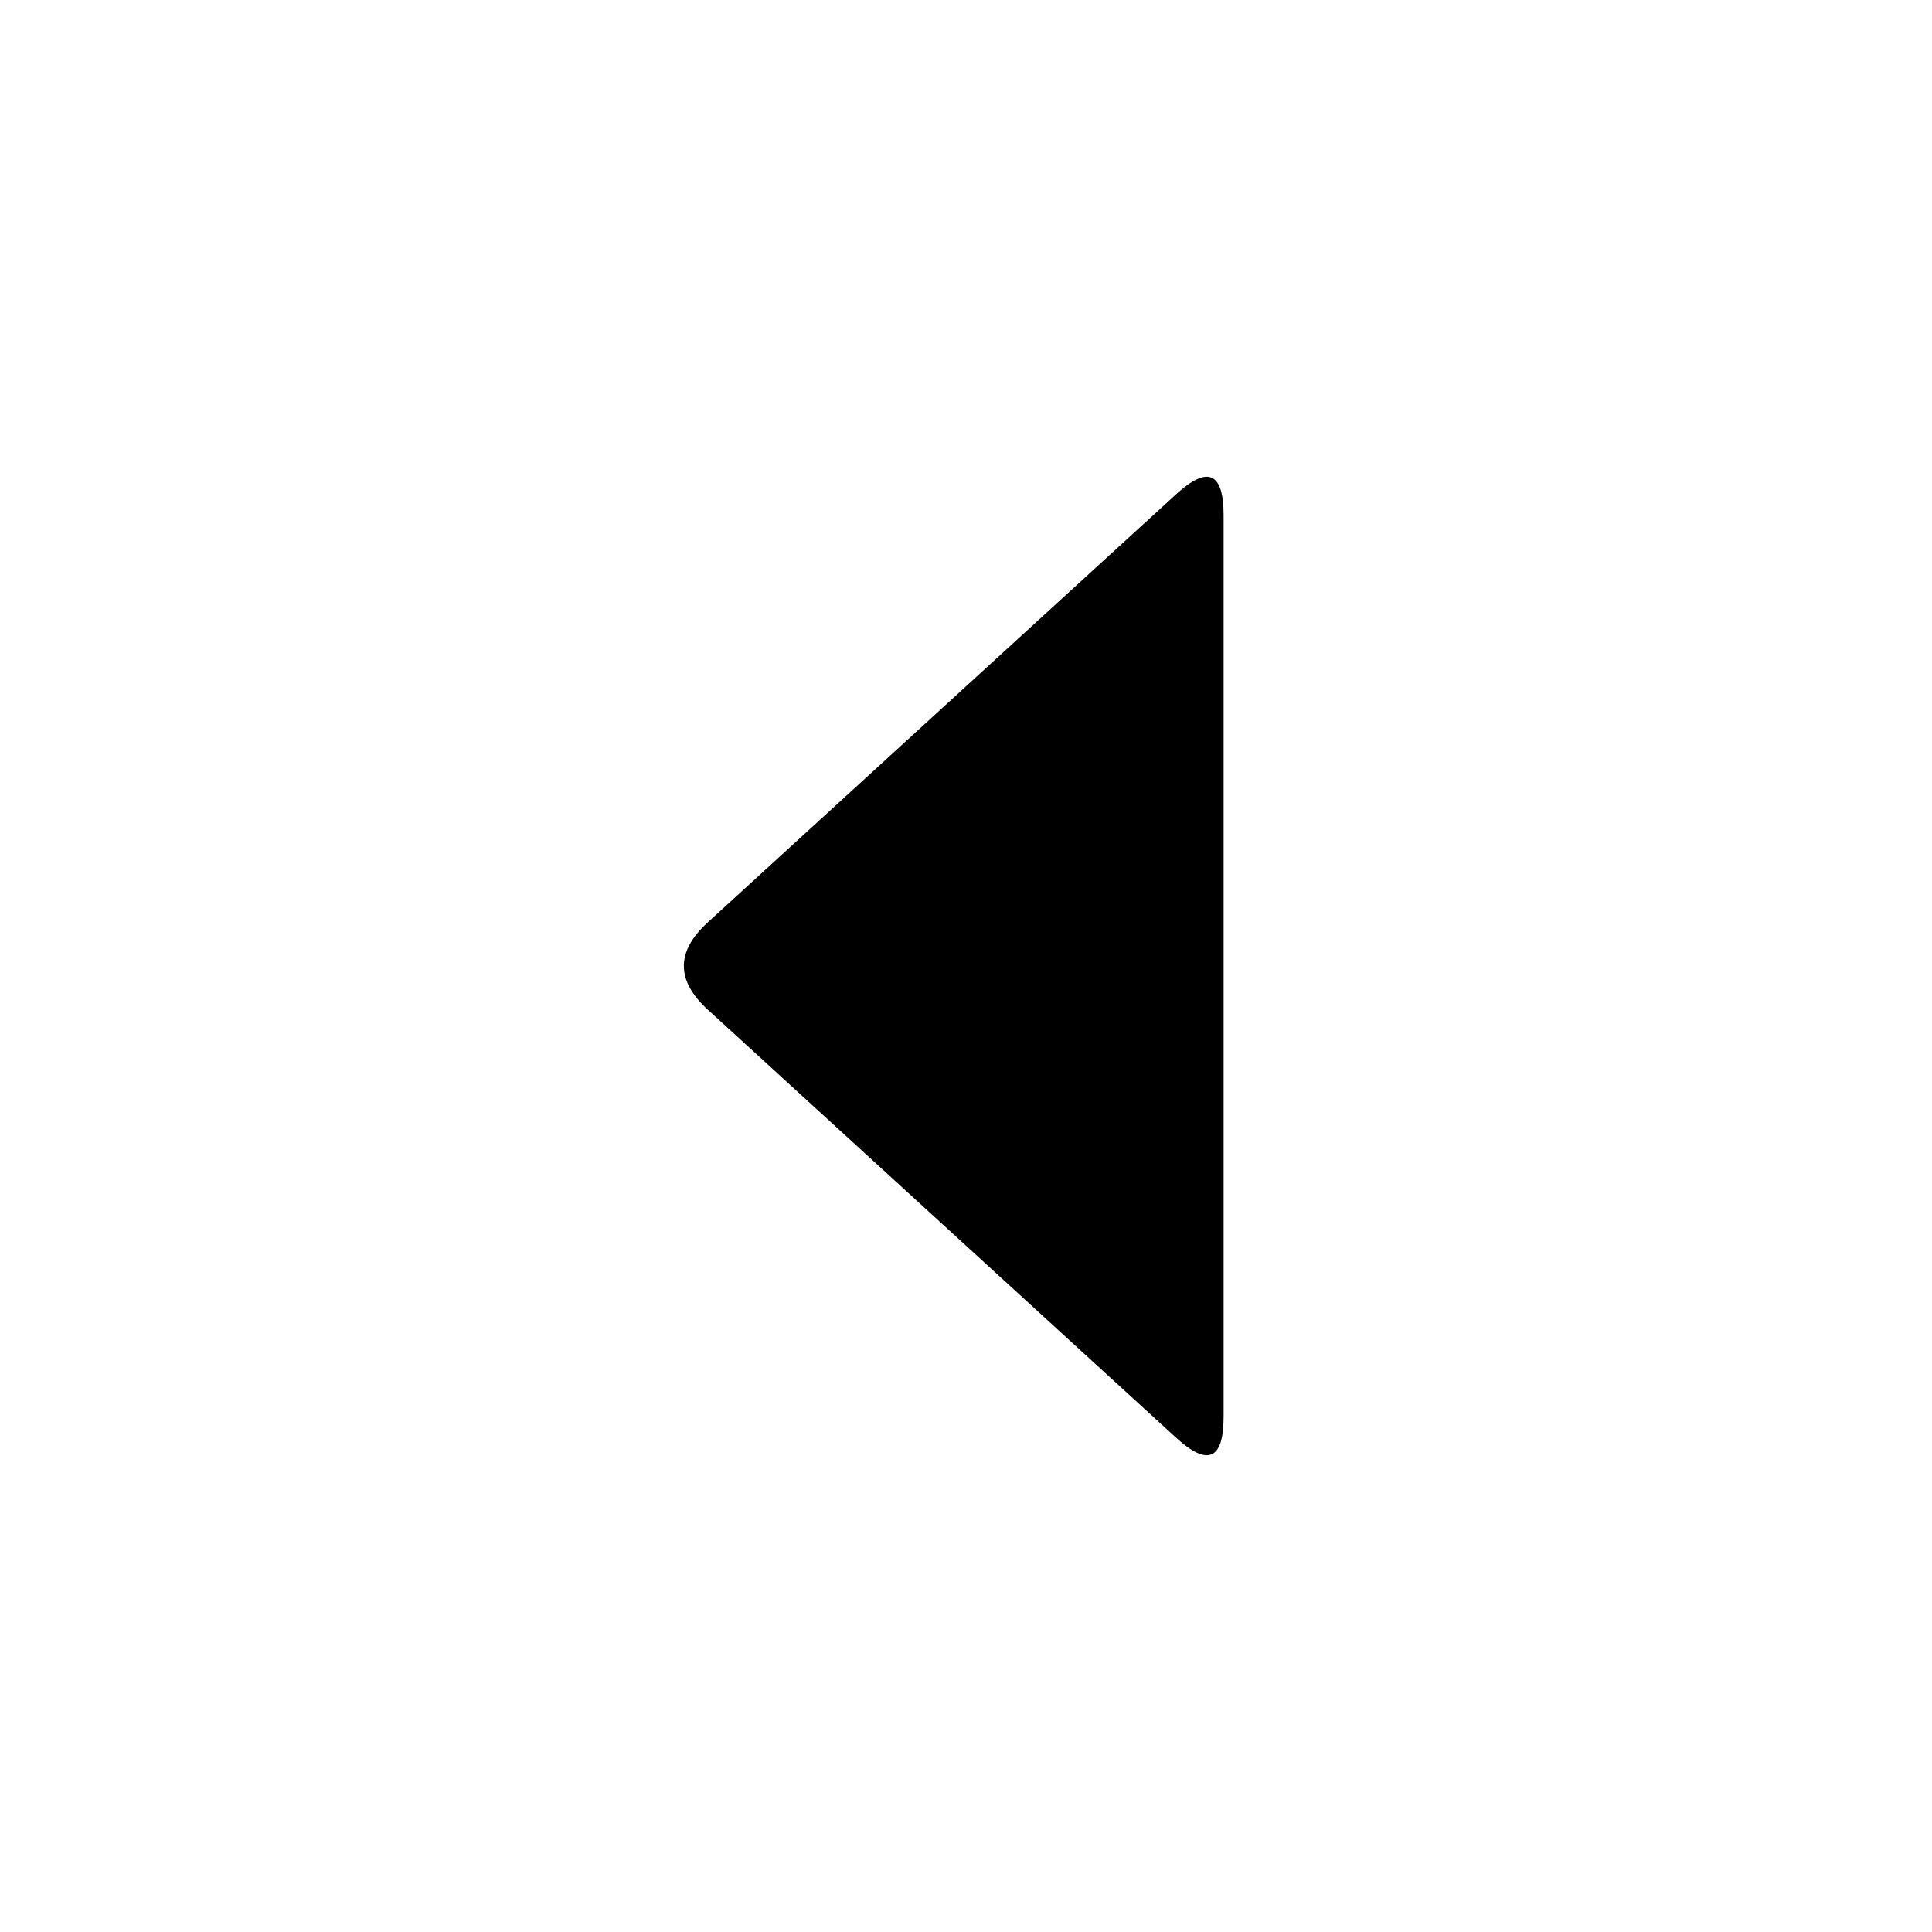
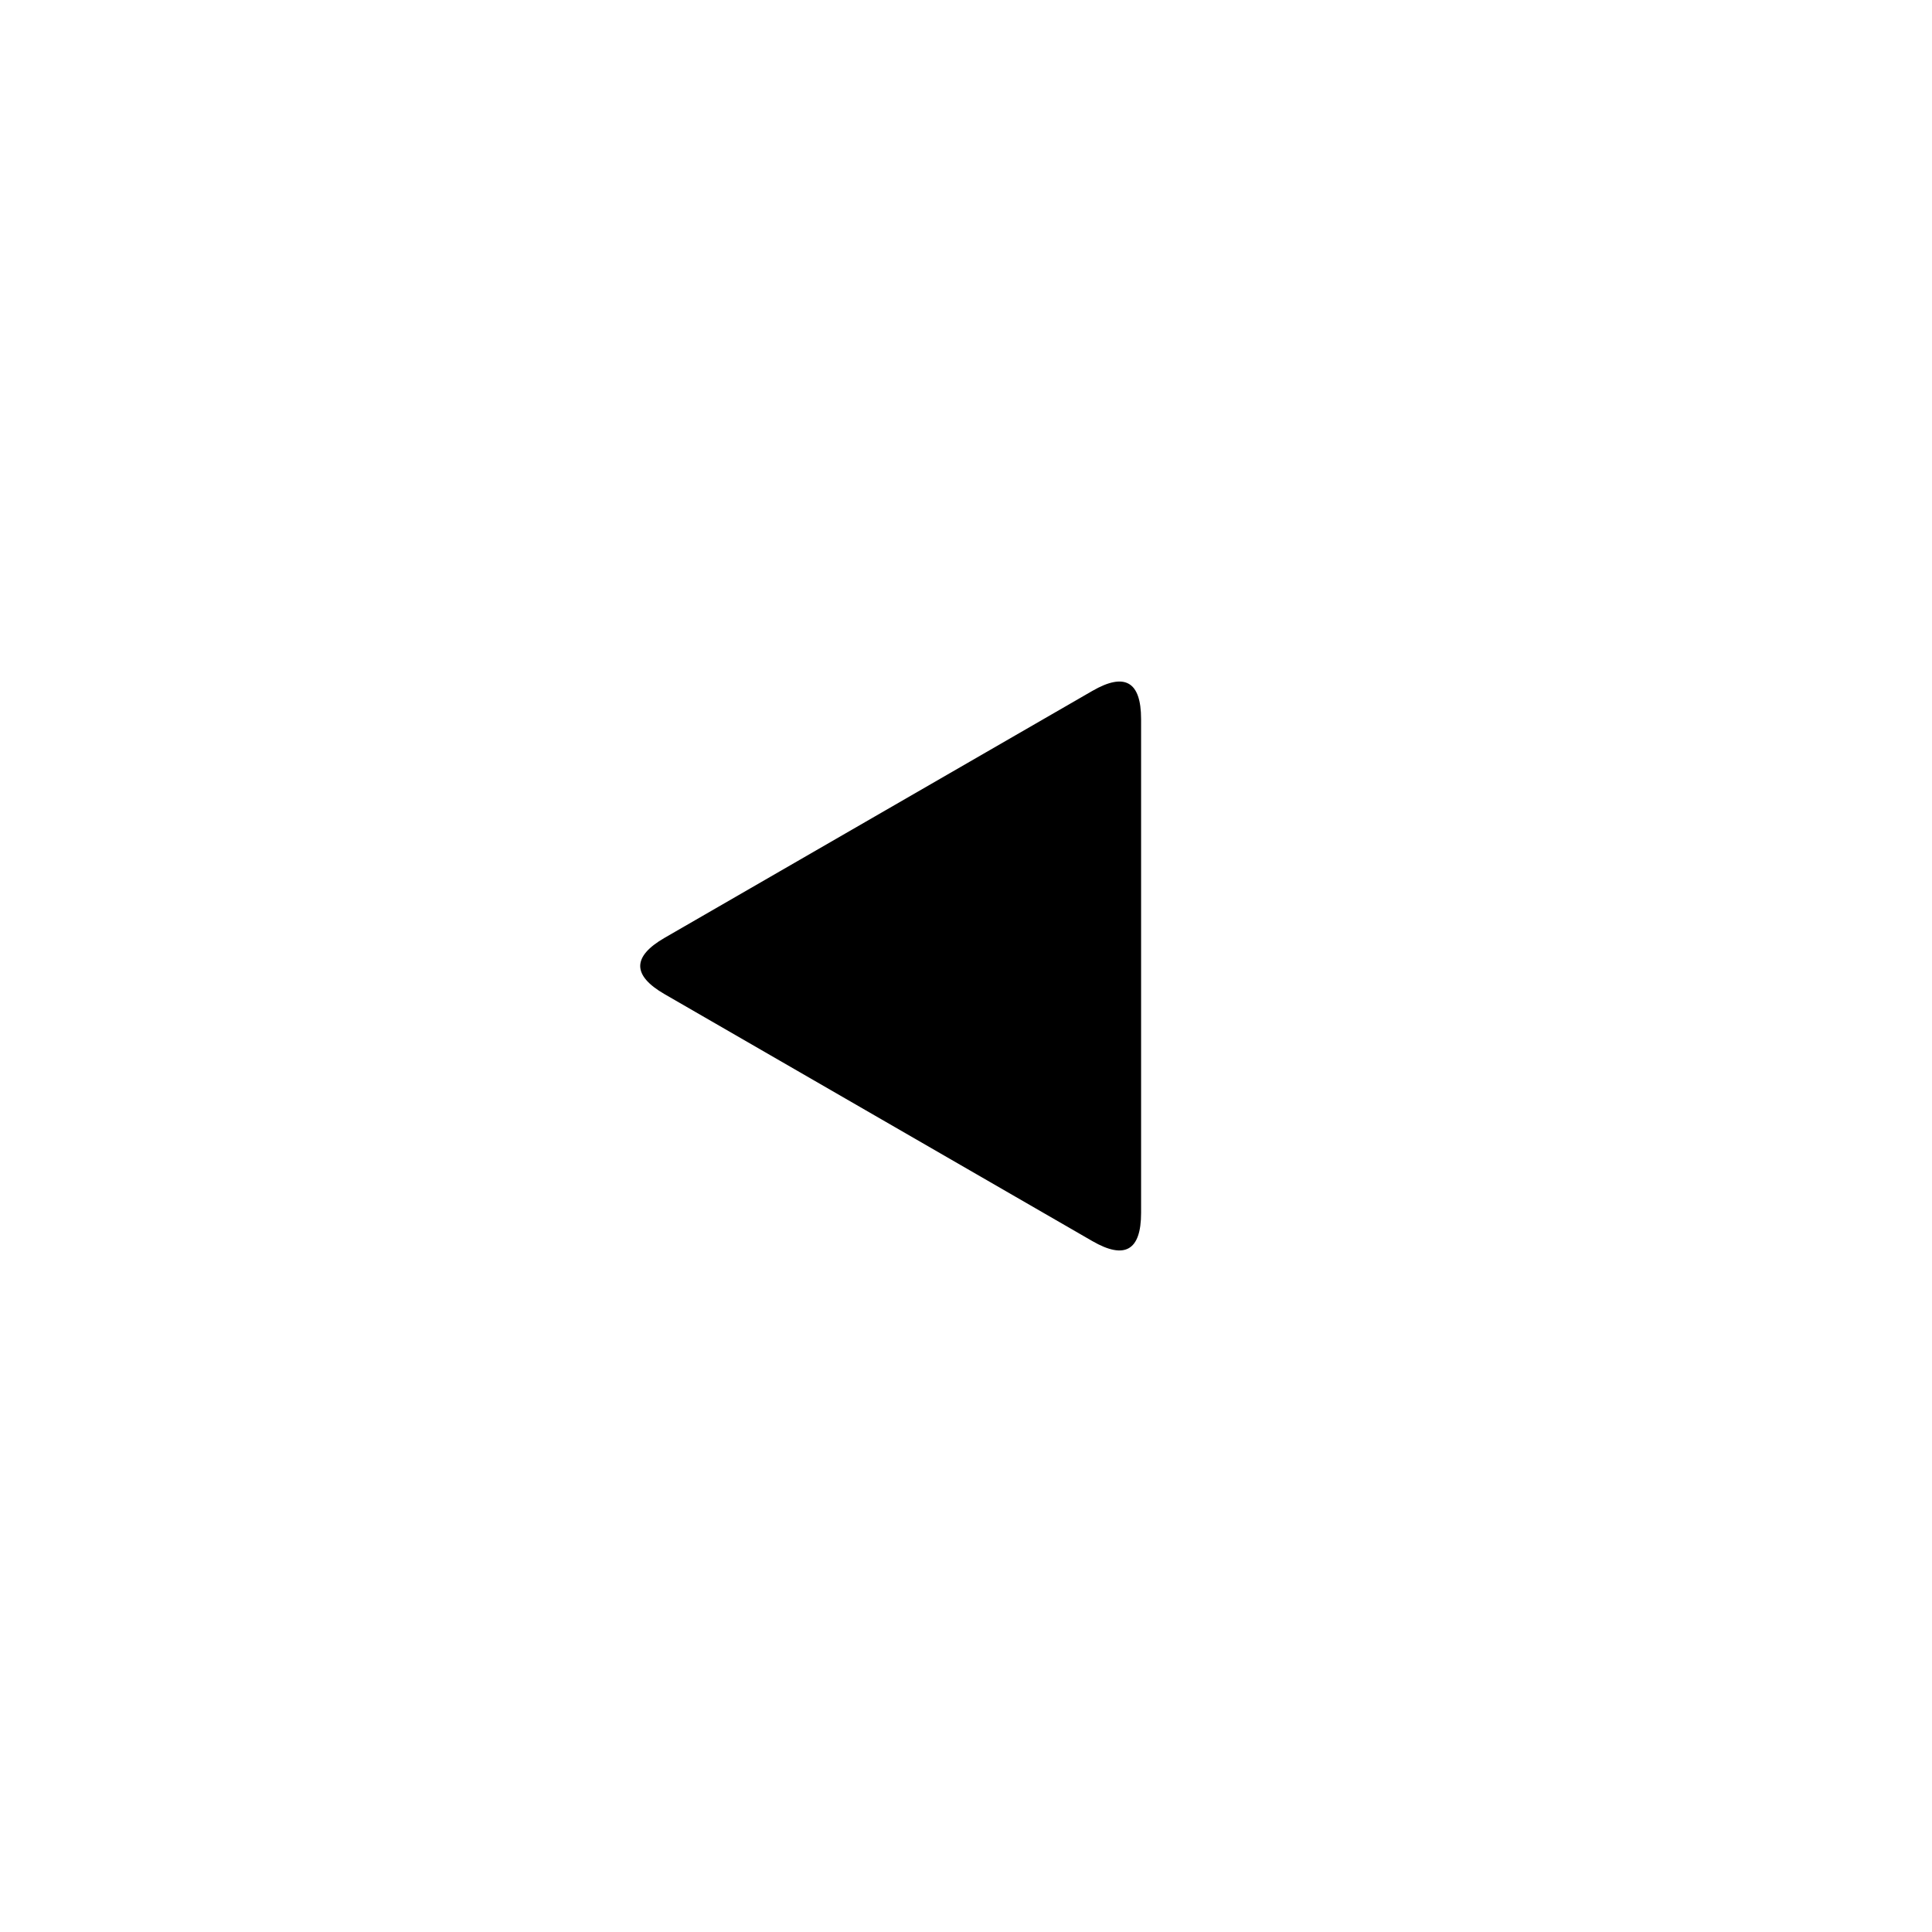
<svg xmlns="http://www.w3.org/2000/svg" width="15" height="15" viewBox="0 0 24 24" fill="none">
-   <path d="M 8.79 11.46 L 14.61 6.14 Q 15.2 5.6 15.2 6.4 L 15.2 17.6 Q 15.2 18.4 14.61 17.86 L 8.79 12.54 Q 8.2 12 8.79 11.46 Z" fill="currentColor" />
+   <path d="M 8.256 12.35 Q 7.65 12 8.256 11.65 L 13.569 8.583 Q 14.175 8.233 14.175 8.933 L 14.175 15.067 Q 14.175 15.767 13.569 15.417 Z" fill="currentColor" />
</svg>
